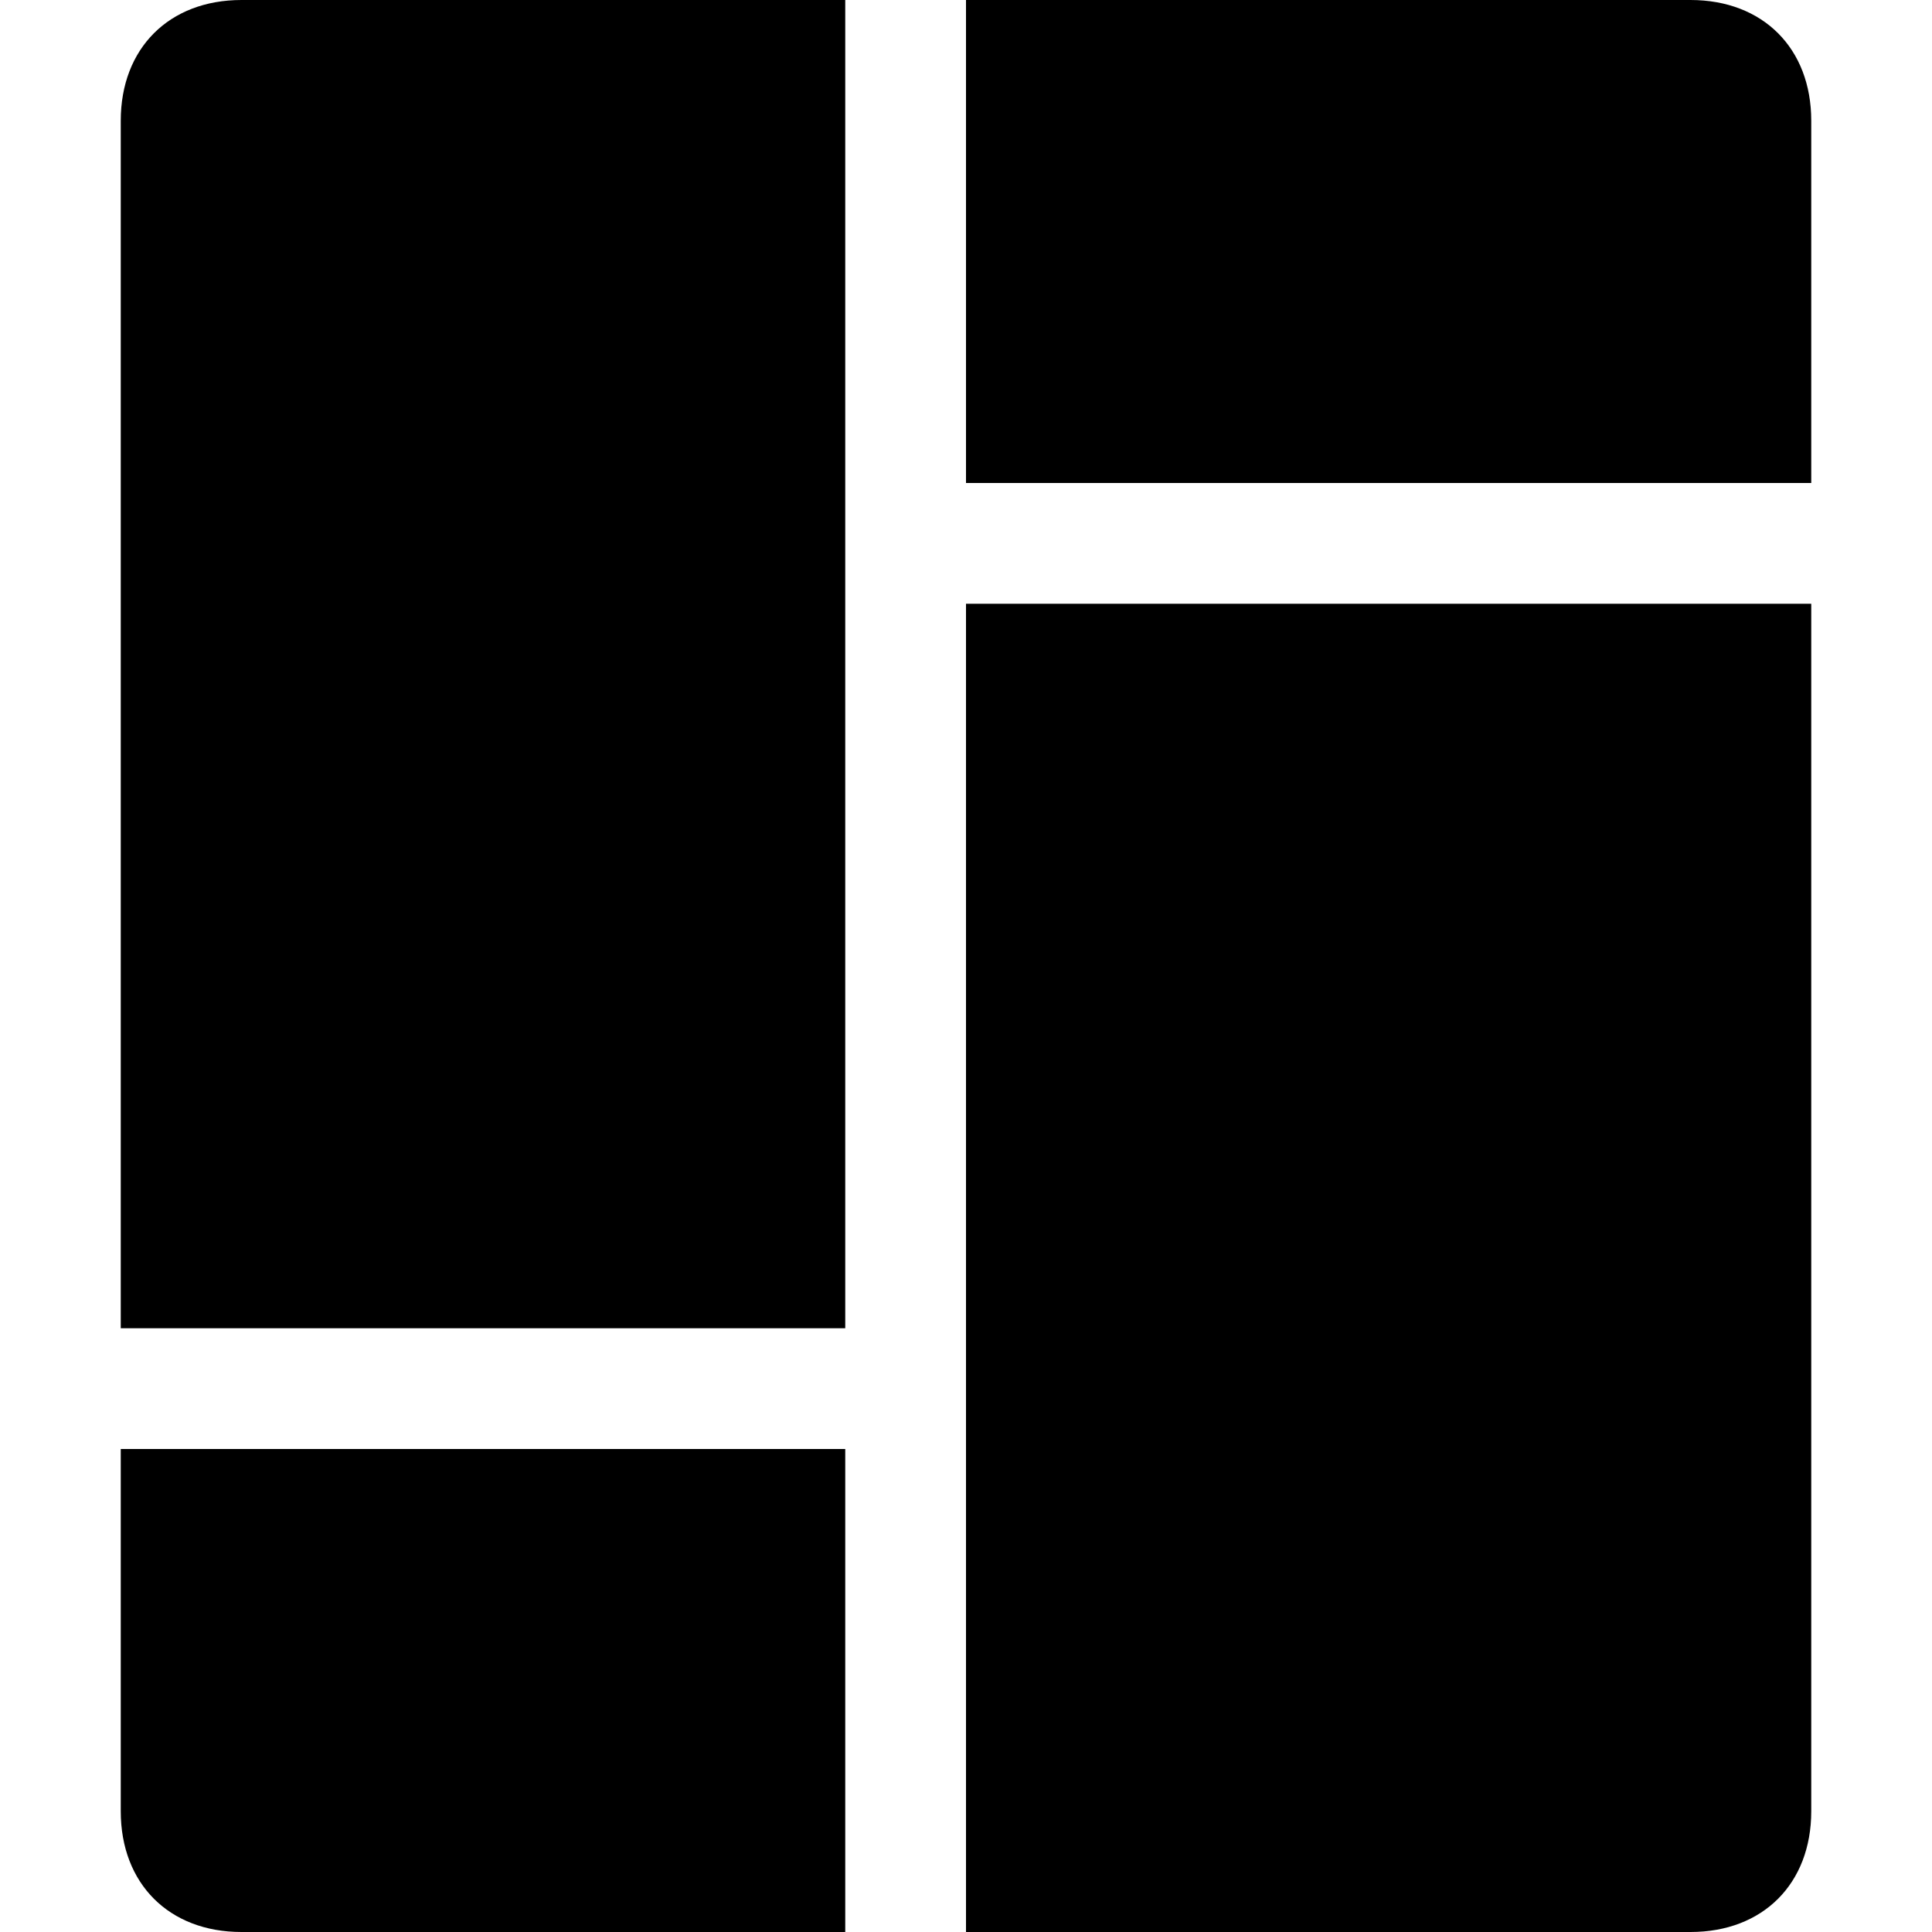
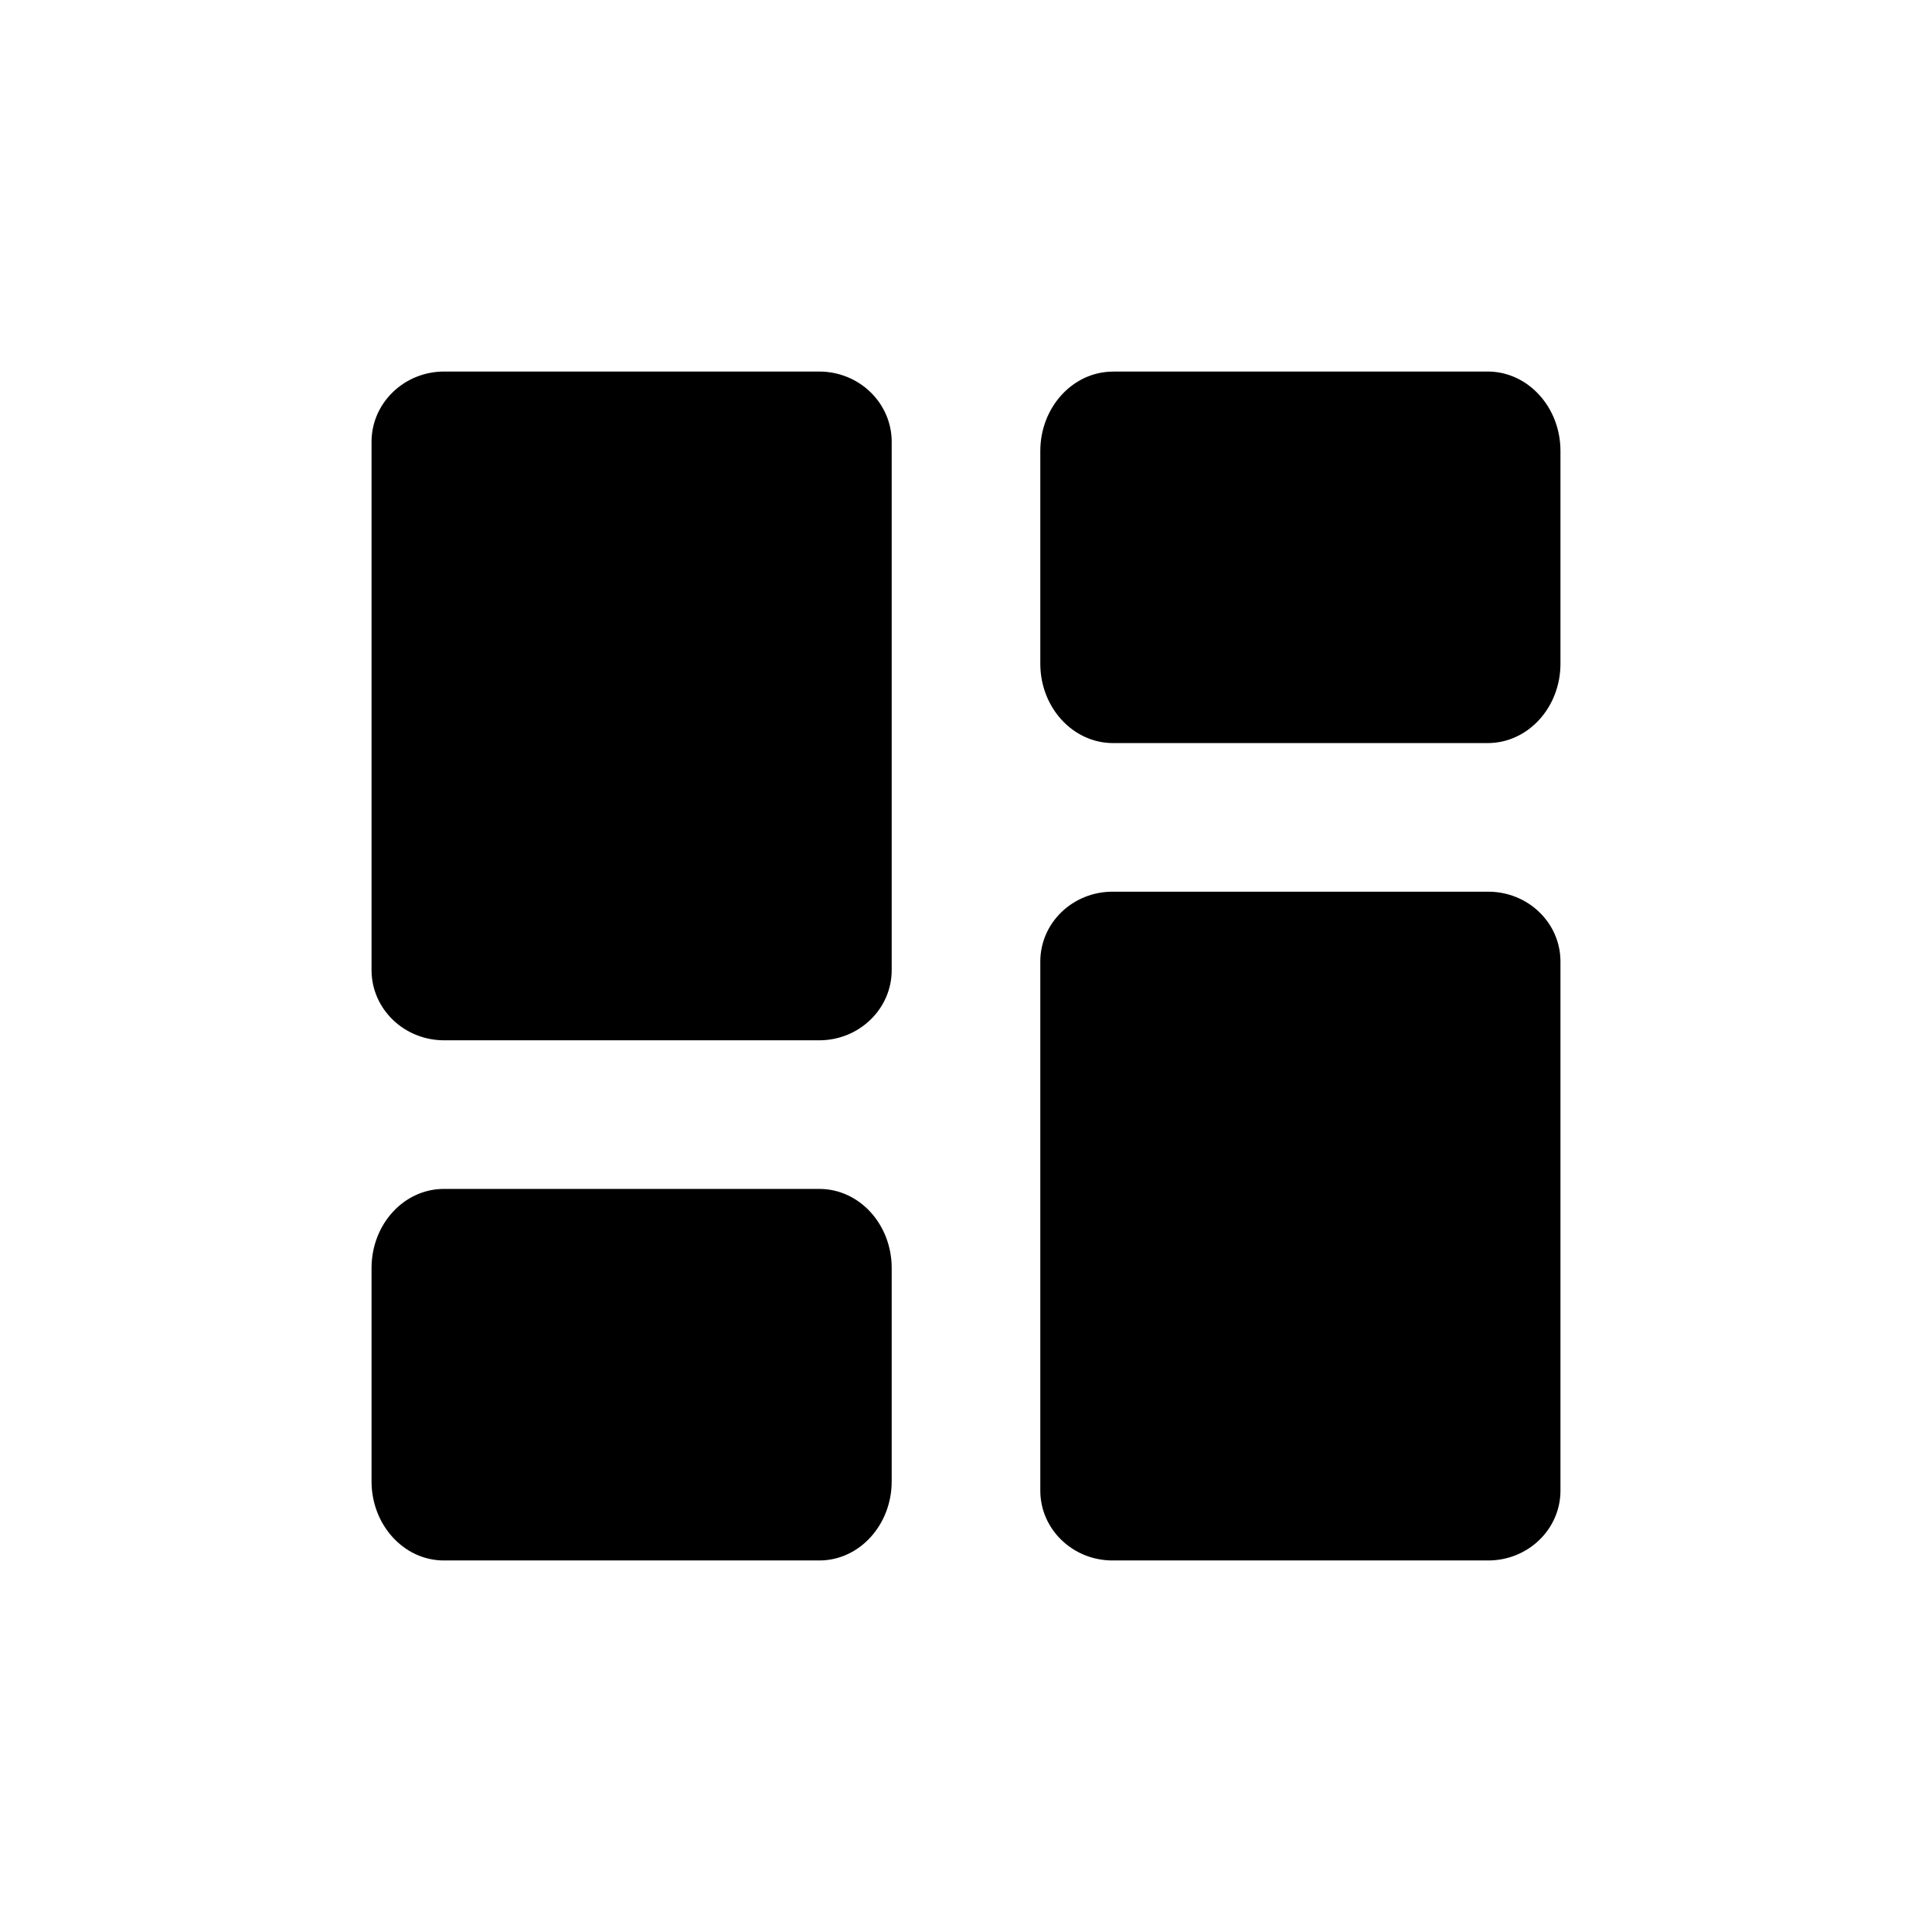
- <svg xmlns="http://www.w3.org/2000/svg" width="16" height="16" focusable="false" viewBox="0 0 16 16">
+ <svg xmlns="http://www.w3.org/2000/svg" width="26" height="26" viewBox="0 0 26 26" fill="none">
  <linearGradient id="unguessIconGradient">
    <stop class="stop1" offset="11.98%" stopColor="#70c38a" />
    <stop class="stop3" offset="100%" stopColor="#001825" />
  </linearGradient>
-   <path fill="url(#unguessIconGradient)" d="M8 4h7V1c0-.6-.4-1-1-1H8v4zm0 1v11h6c.6 0 1-.4 1-1V5H8zm6 10.5V15v.5zM7 11V0H2c-.6 0-1 .4-1 1v10h6zm0 1H1v3c0 .6.4 1 1 1h5v-4z" />
+   <path fill="url(#unguessIconGradient)" fill-rule="evenodd" clip-rule="evenodd" d="M11.027 21H5.973C5.436 21 5 20.523 5 19.935V17.065C5 16.475 5.436 16 5.973 16H11.027C11.564 16 12 16.476 12 17.065V19.935C12 20.523 11.564 21 11.027 21ZM11.024 14H5.977C5.437 14 5 13.577 5 13.055V5.945C5 5.425 5.438 5 5.977 5H11.024C11.564 5 12 5.424 12 5.946V13.056C12 13.577 11.563 14 11.024 14ZM14.979 5H20.021C20.561 5 21 5.478 21 6.069V8.932C21 9.522 20.561 10 20.021 10H14.979C14.439 10 14 9.522 14 8.932V6.07C14 5.48 14.439 5.001 14.979 5.001M14.972 12H20.028C20.565 12 21 12.42 21 12.94V20.06C21 20.579 20.565 21 20.028 21H14.972C14.435 21 14 20.579 14 20.06V12.94C14 12.42 14.435 12 14.972 12Z" />
</svg>
